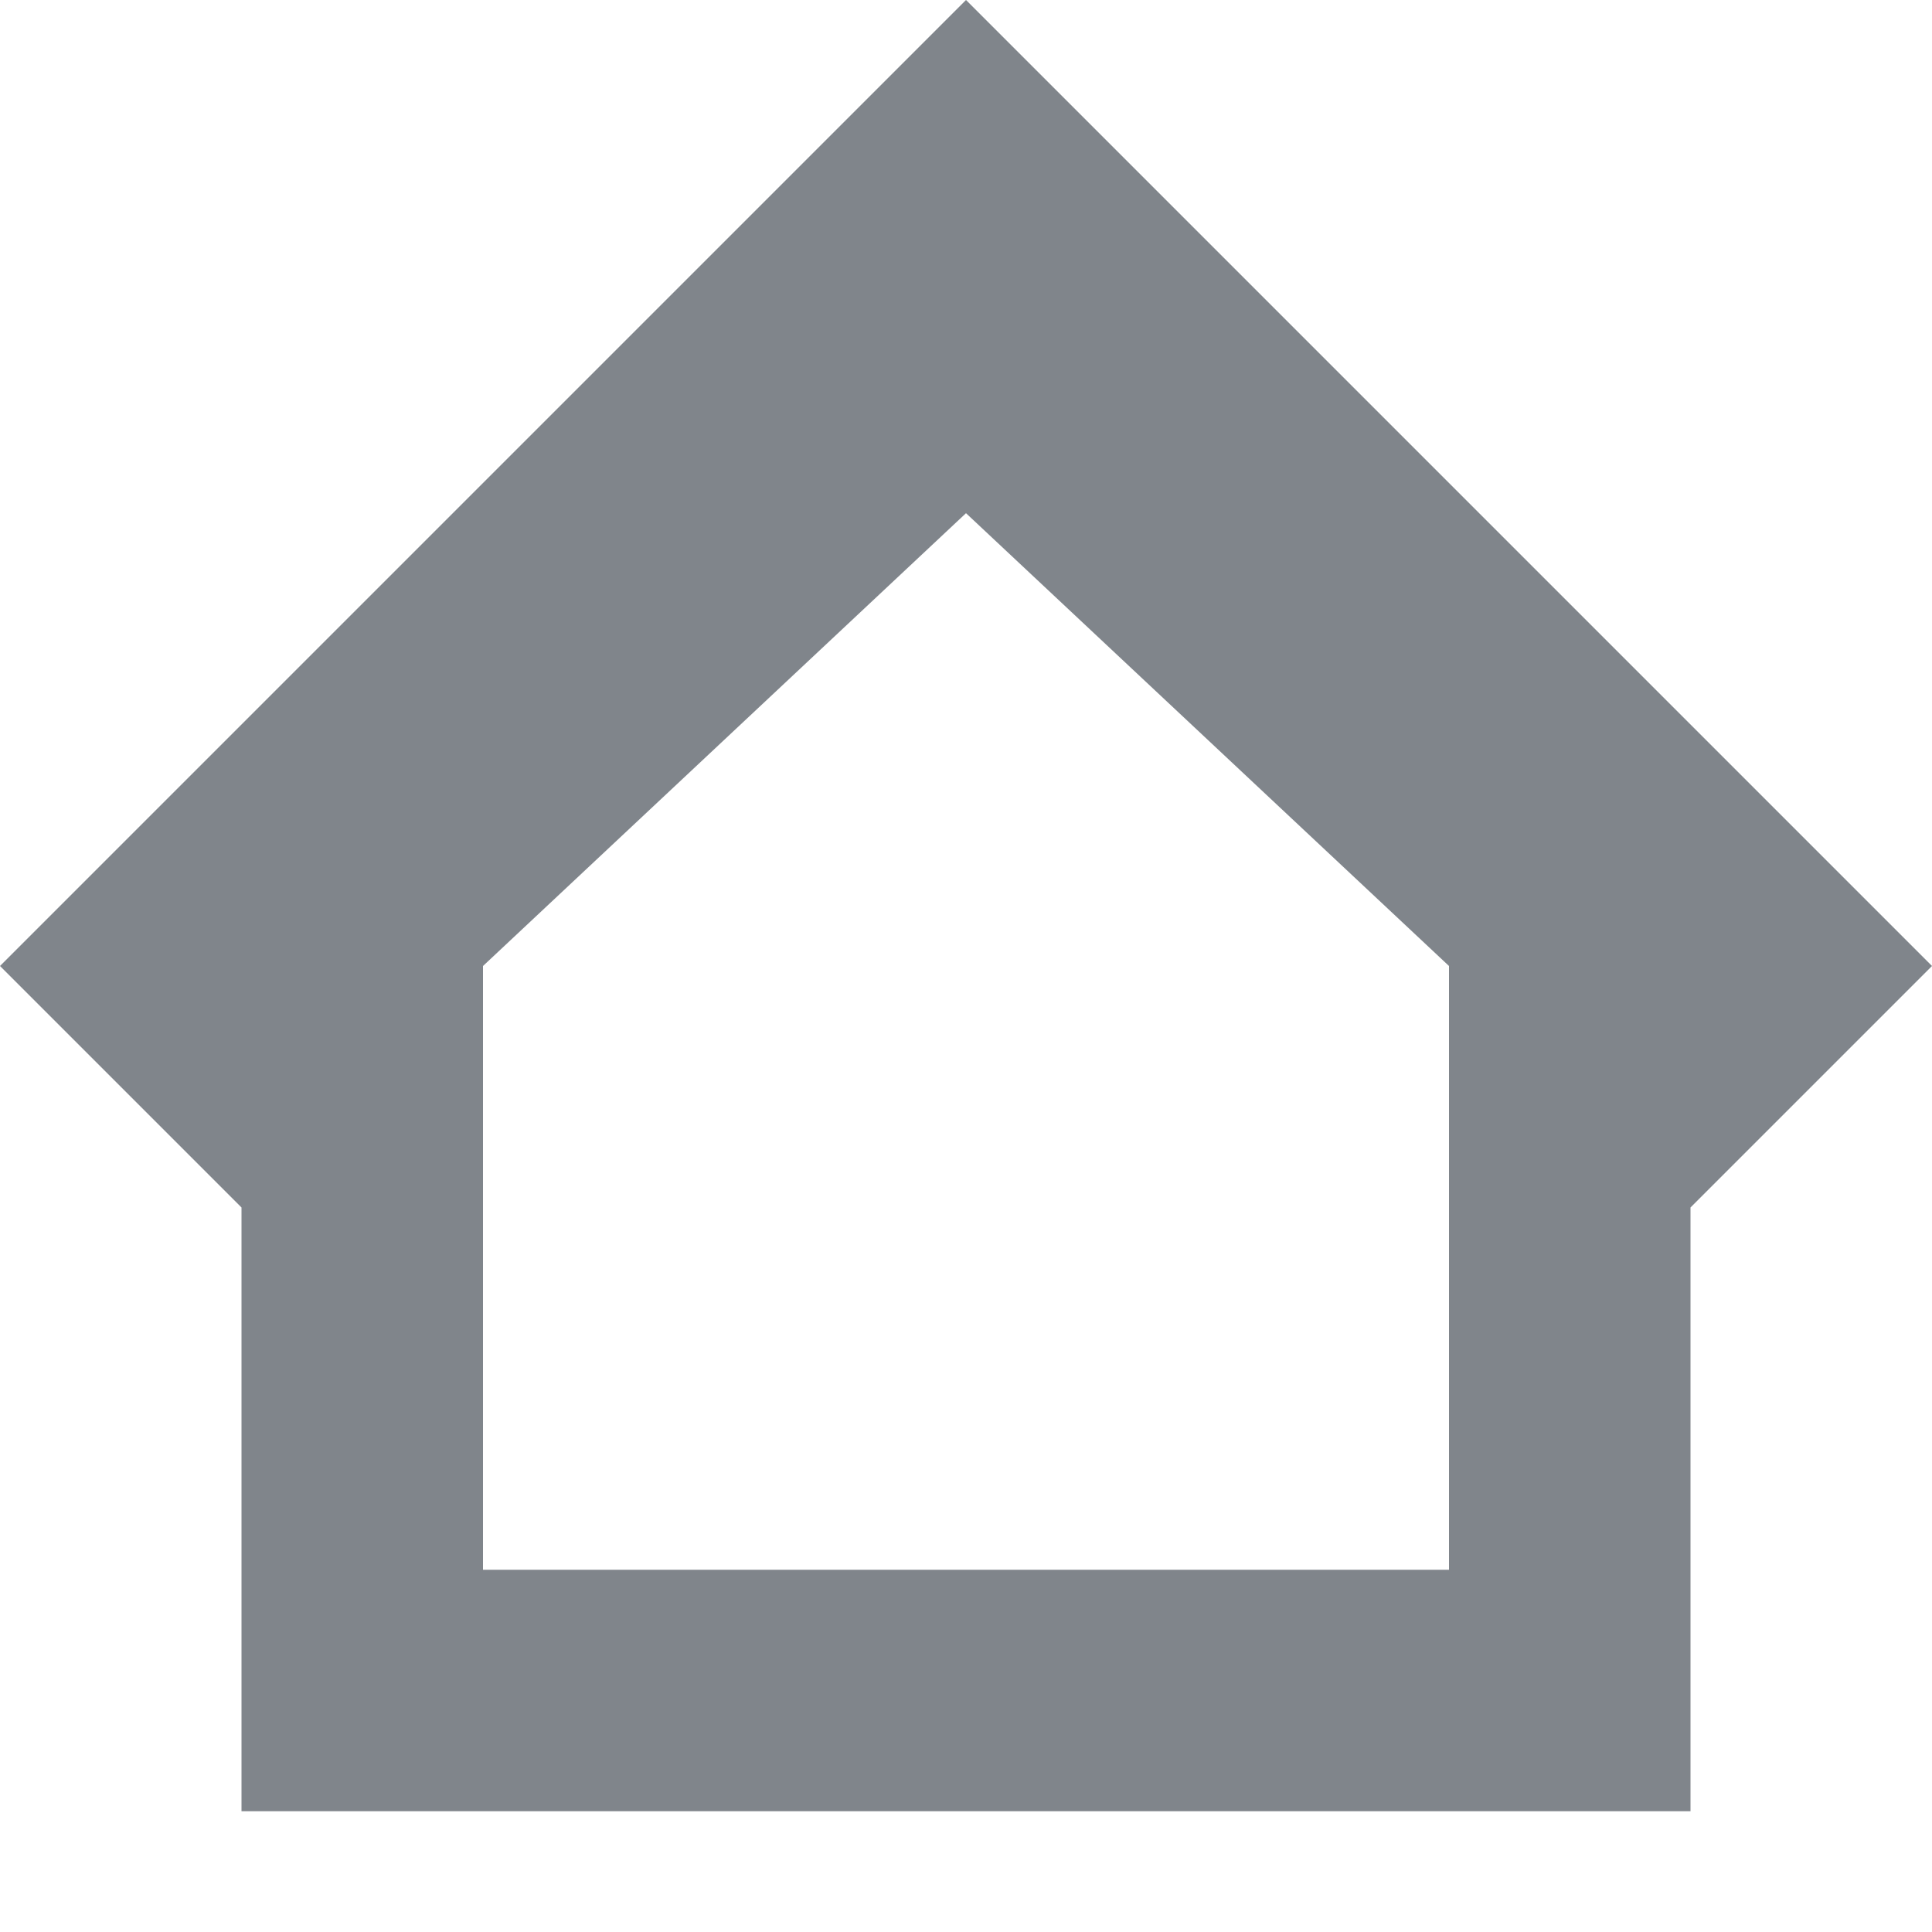
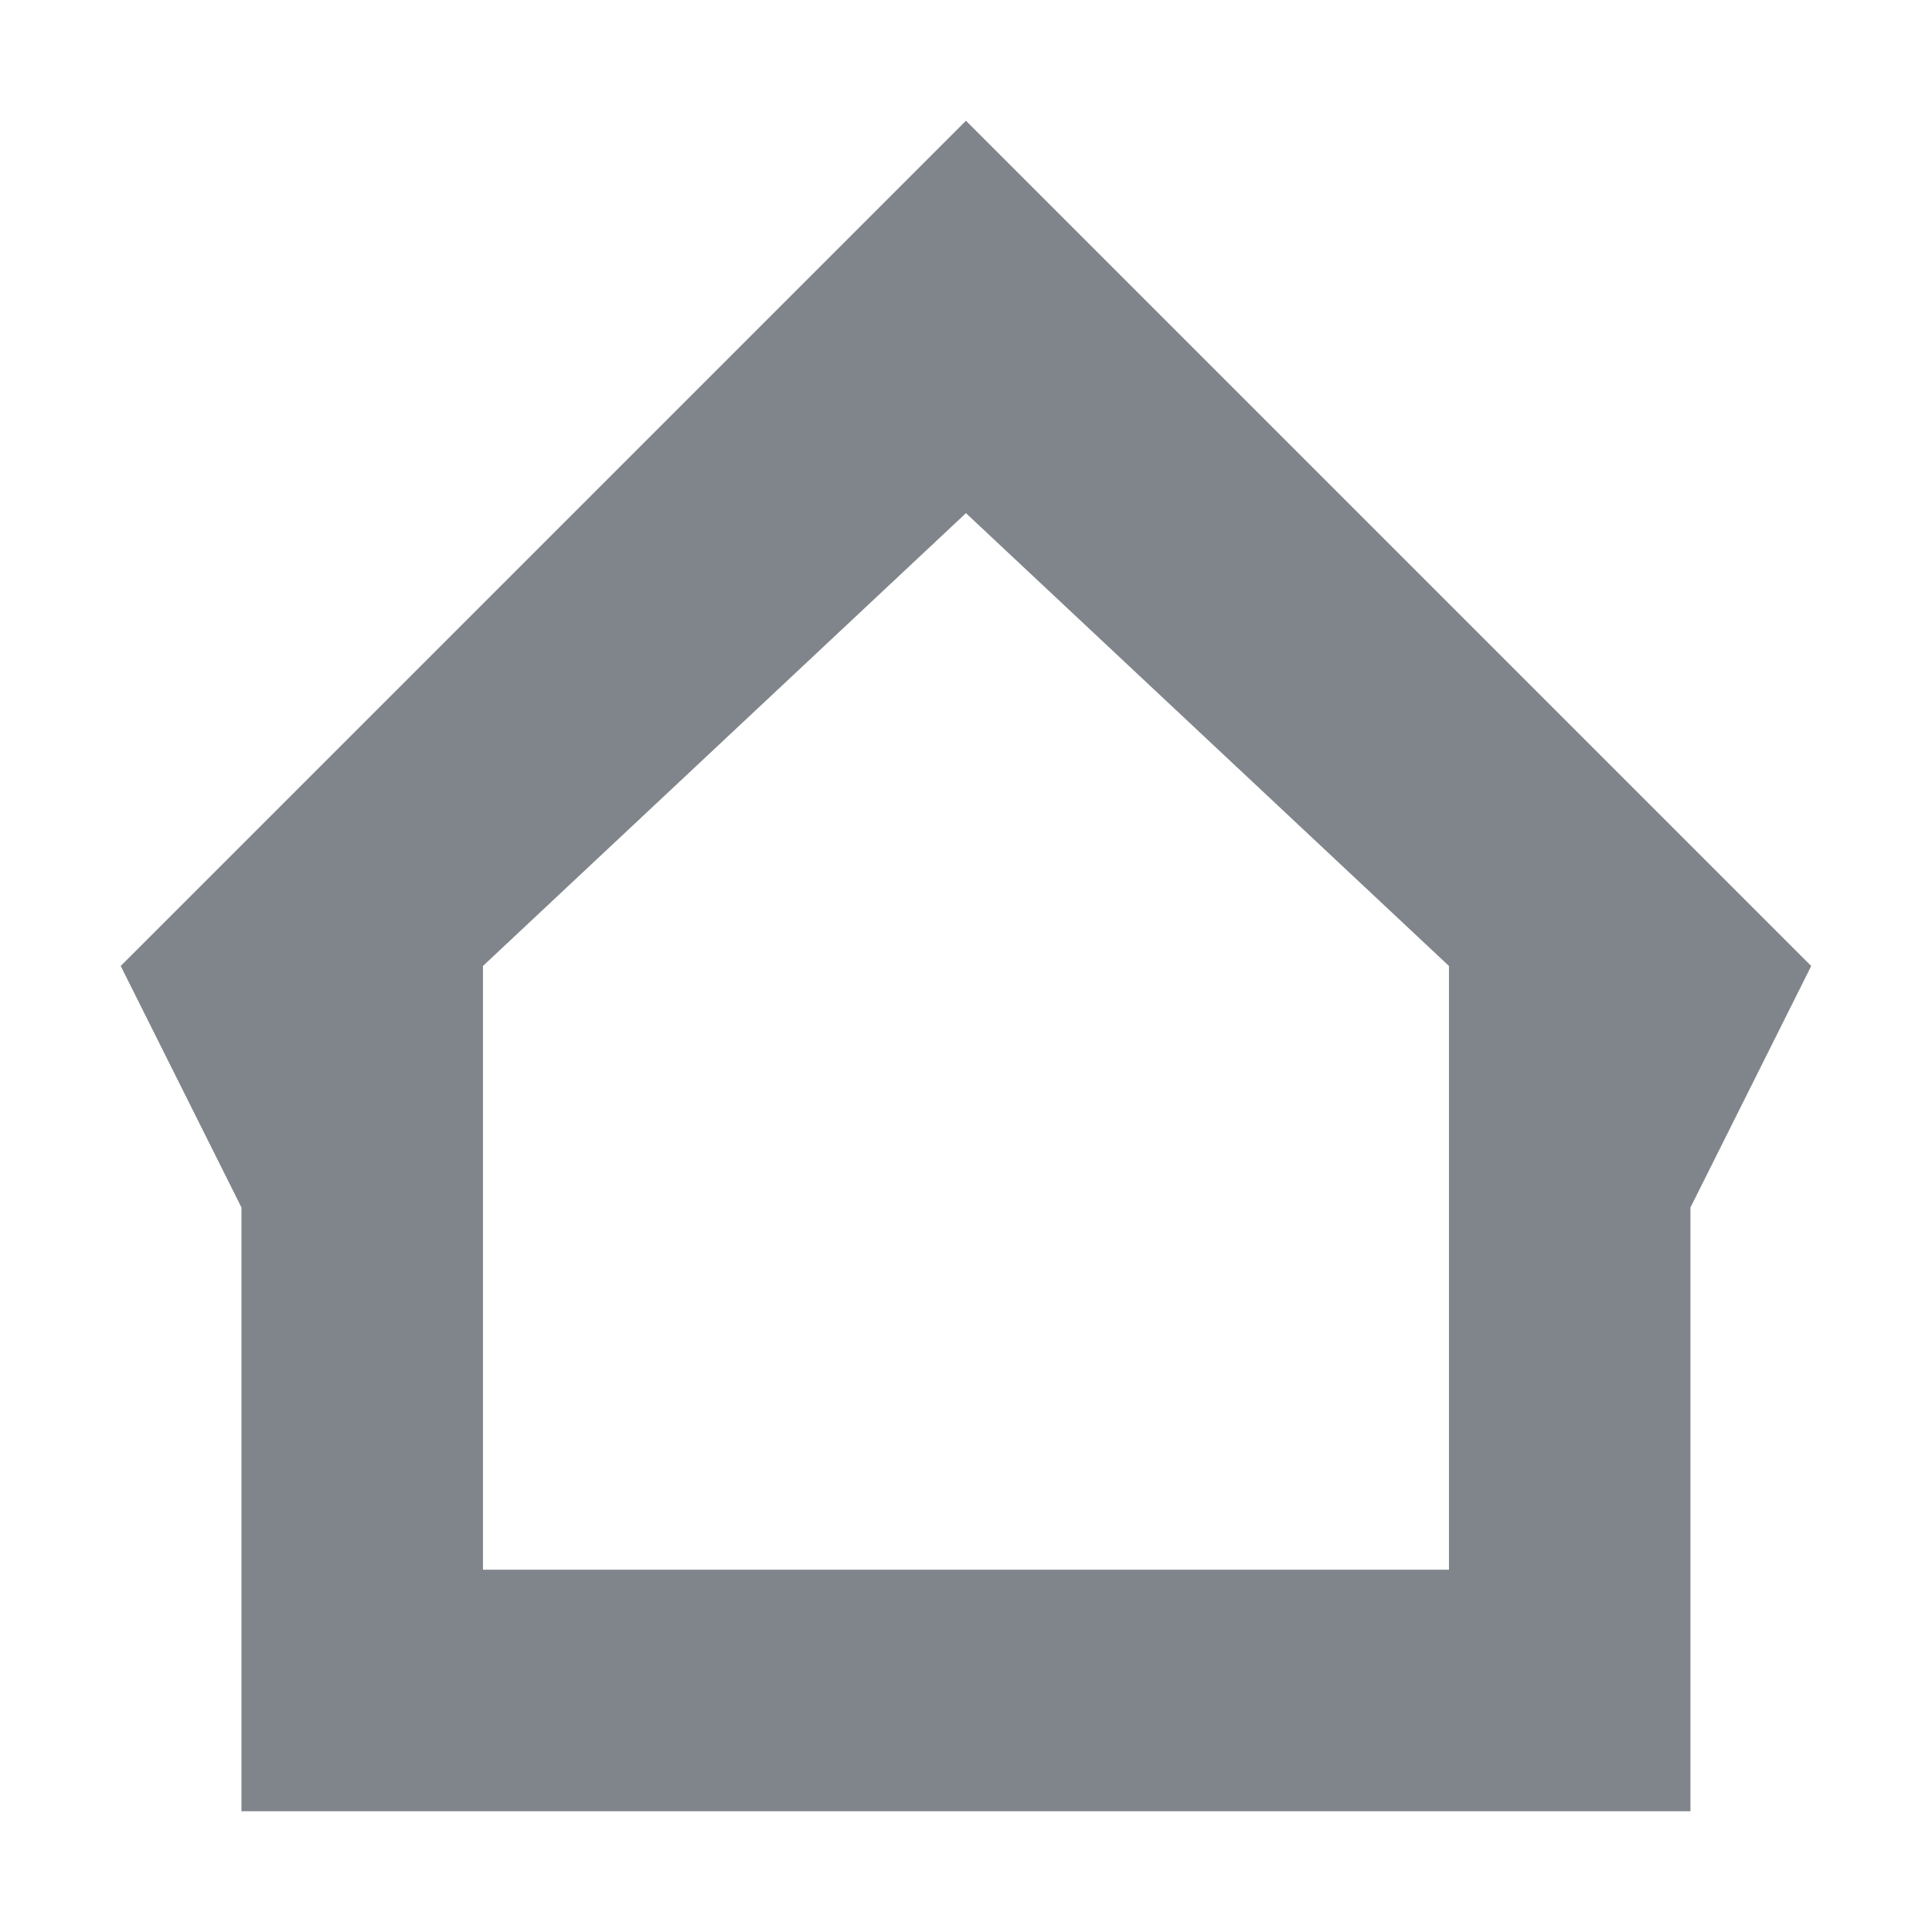
<svg xmlns="http://www.w3.org/2000/svg" width="16" height="16" id="svg13094" version="1.1">
  <defs id="defs13096" />
  <g transform="translate(9379.308,-4843.199)" id="layer1">
-     <path style="fill:#434a54;fill-opacity:0.675;fill-rule:nonzero;stroke:none" d="M 8 0 L 0 8 L 2 10 L 2 15 L 8 15 L 14 15 L 14 10 L 16 8 L 8 0 z M 8 4.25 L 12 8 L 12 13 L 4 13 L 4 8 L 8 4.25 z " transform="translate(-9379.308,4843.199)" id="path2996" />
+     <path id="path2994" d="m -9371.308,4844.199 -7,7 1,2 0,5 6,0 6,0 0,-5 1,-2 z m 0,3.25 4,3.75 0,5 -8,0 0,-5 z" style="fill:#434a54;fill-opacity:0.675;fill-rule:nonzero;stroke:none" />
  </g>
</svg>
